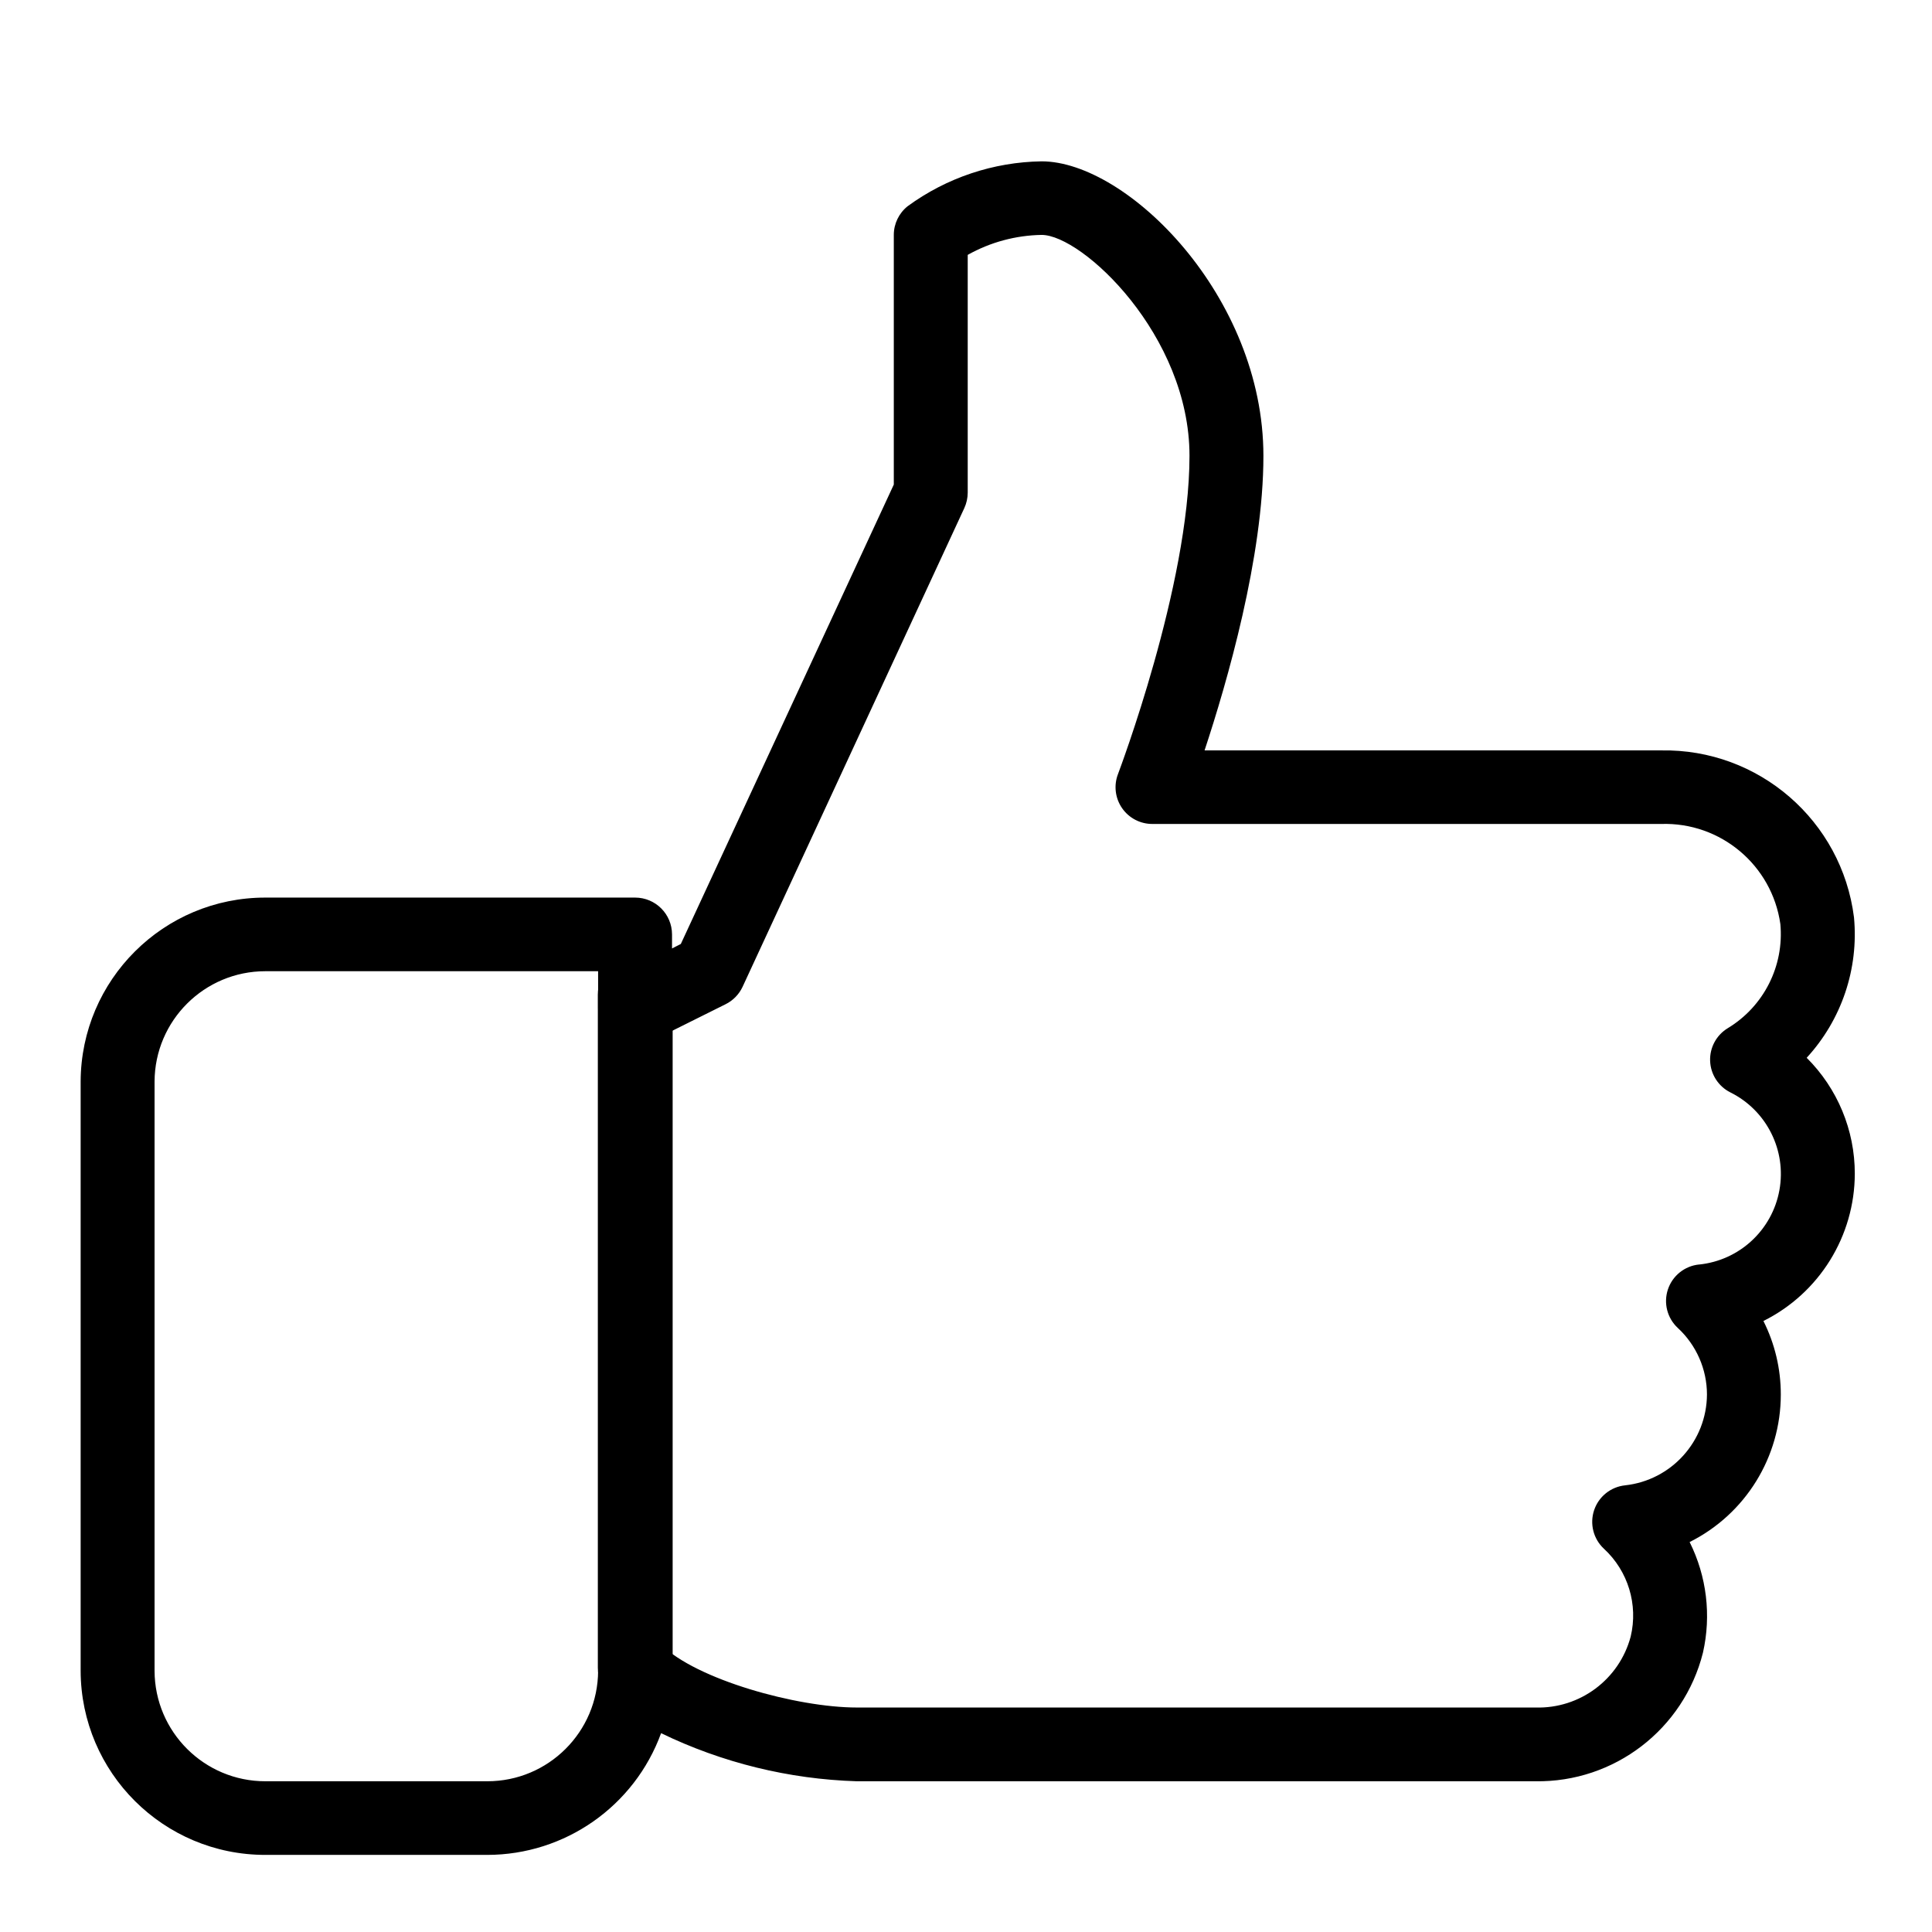
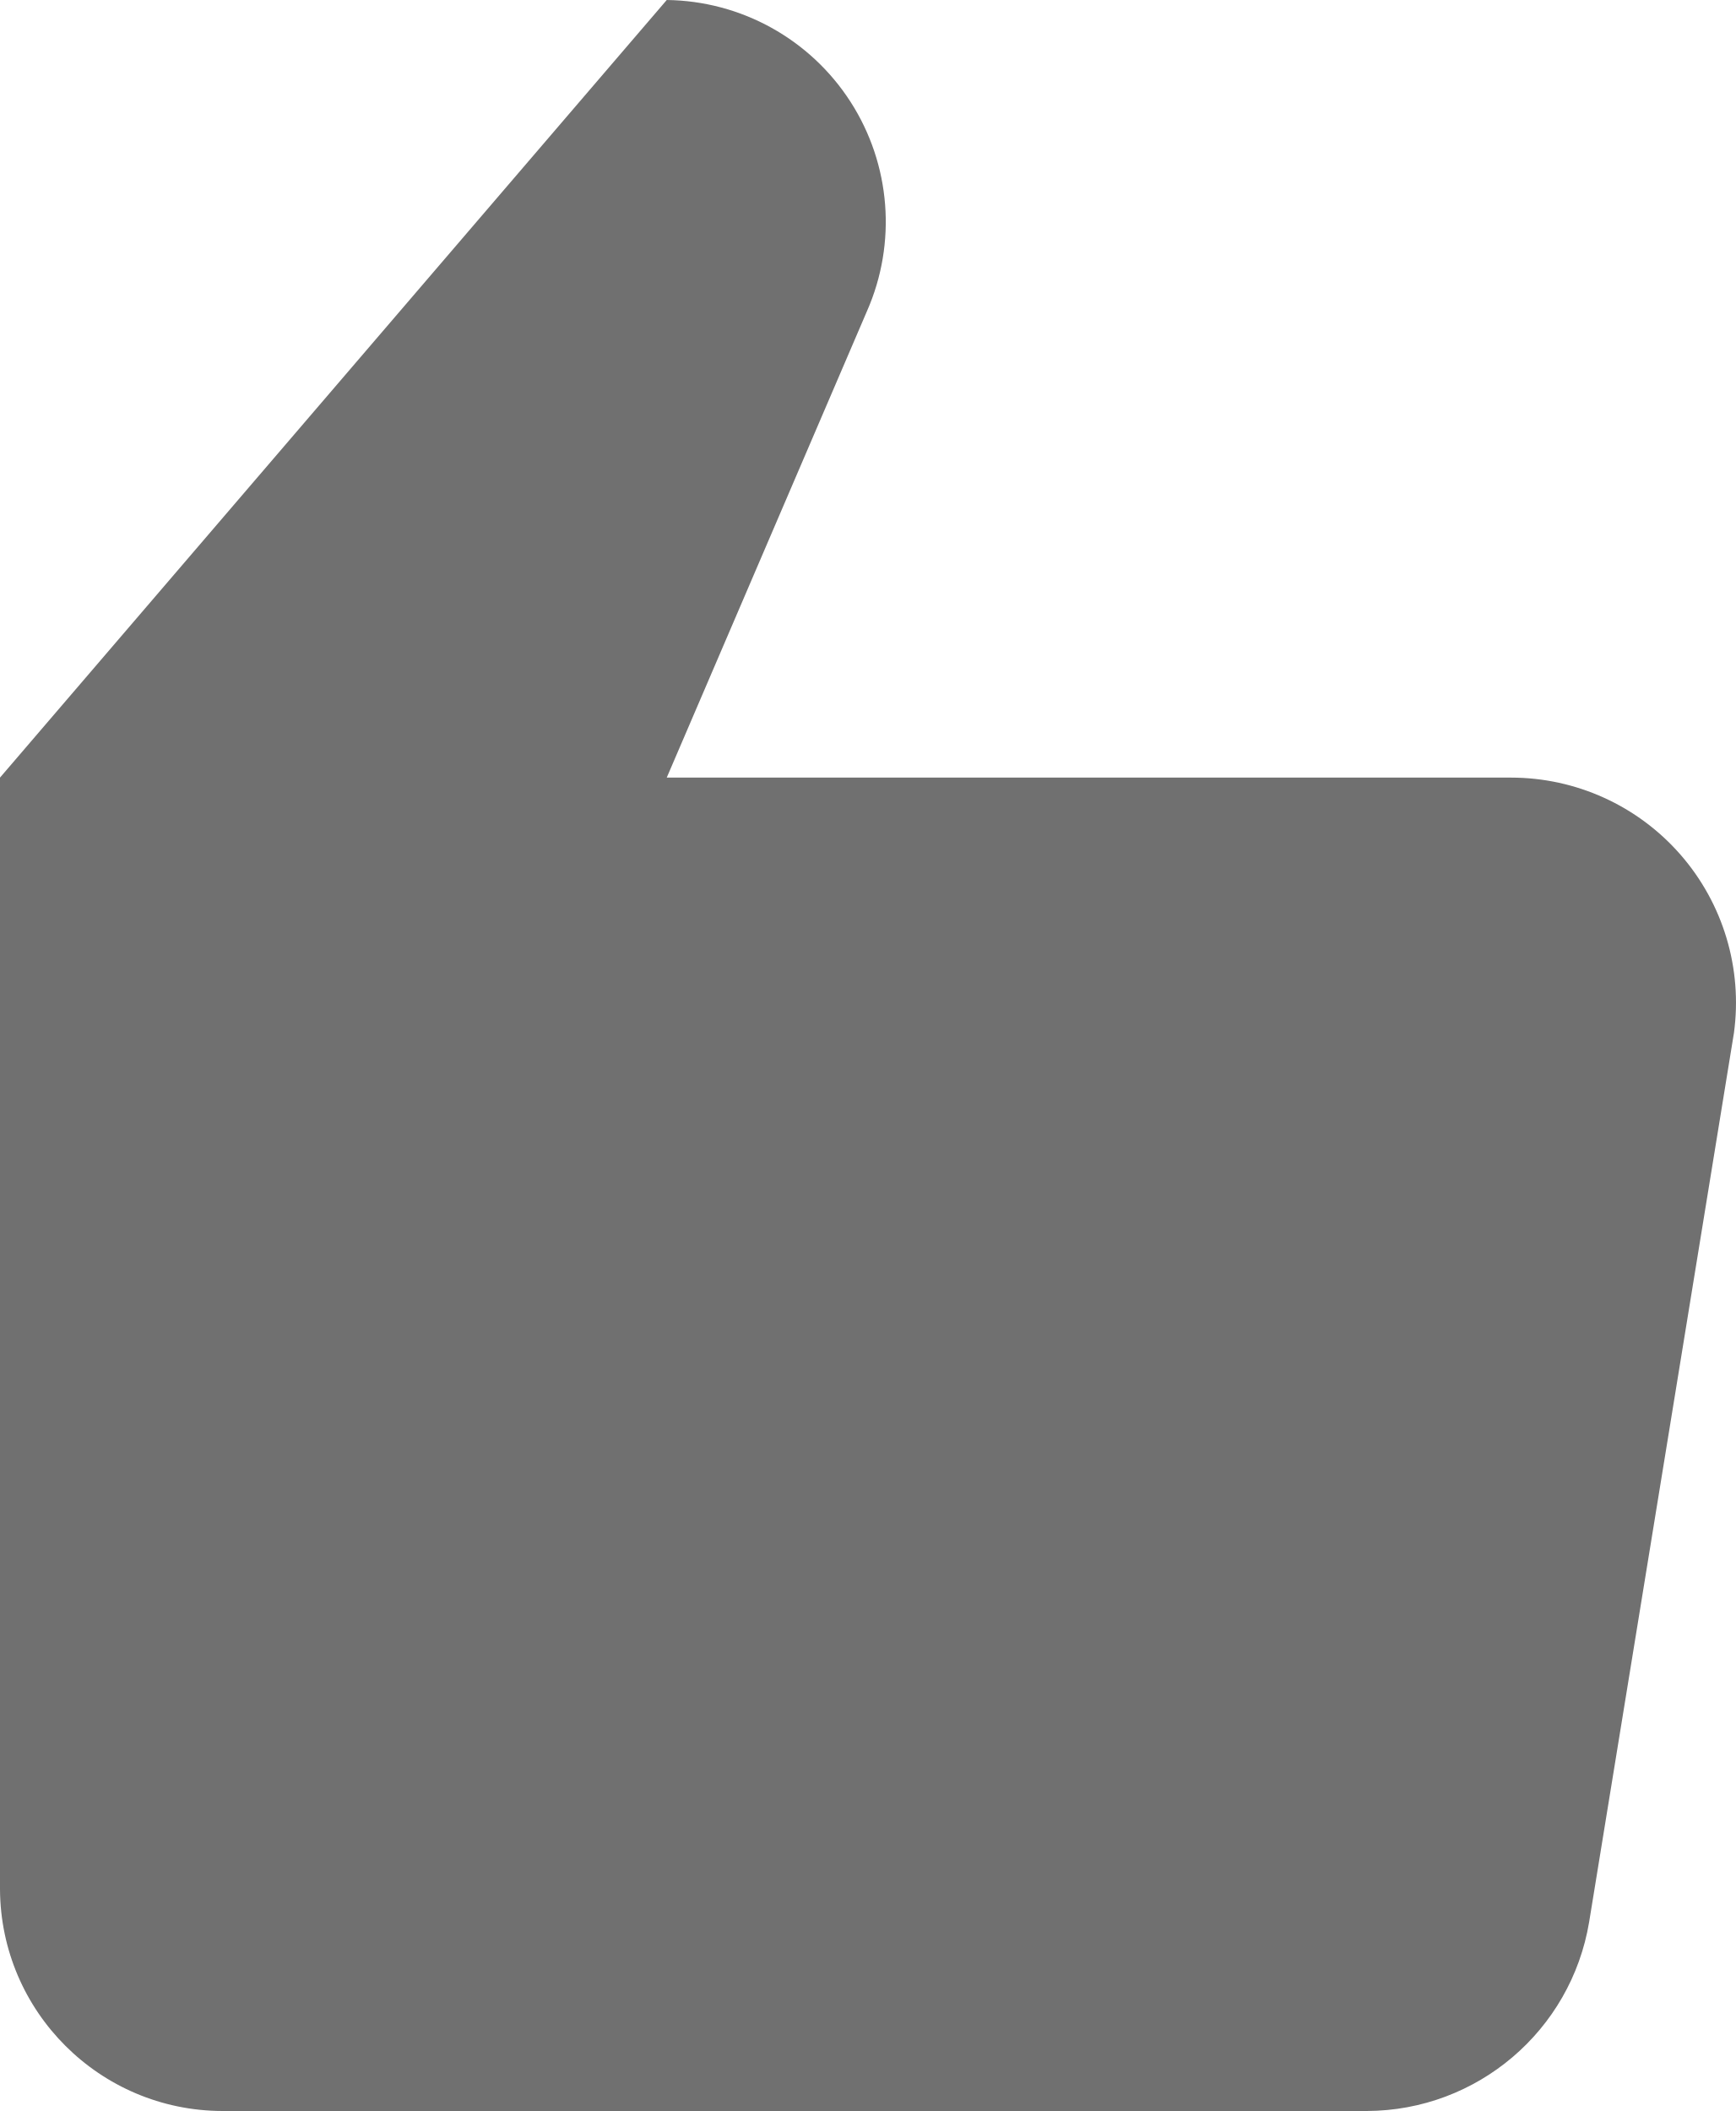
- <svg xmlns="http://www.w3.org/2000/svg" width="100" height="100" viewBox="0 0 100 100">
-   <g transform="translate(-368 -401)">
-     <rect width="100" height="100" transform="translate(368 401)" fill="none" />
-     <g transform="translate(372.174 409.348)">
-       <g transform="translate(0 0)">
-         <path d="M91.83,63.07a8.451,8.451,0,0,0-2.491-6A9.439,9.439,0,0,0,91.788,49.8a9.877,9.877,0,0,0-9.979-8.64H58.174c1.171-3.541,3.046-10.031,3.046-15.245,0-8.266-7.052-15.245-11.479-15.245a12.045,12.045,0,0,0-6.933,2.321,1.9,1.9,0,0,0-.719,1.49V27.4L31.065,51.179l-.455.232v-.728A1.91,1.91,0,0,0,28.7,48.778H9.566A9.556,9.556,0,0,0,0,58.306V88.8a9.555,9.555,0,0,0,9.566,9.528H21.044a9.585,9.585,0,0,0,9-6.3,25.023,25.023,0,0,0,10.128,2.489H75.3a8.8,8.8,0,0,0,8.67-6.654,8.572,8.572,0,0,0-.689-5.728A8.536,8.536,0,0,0,88,74.5a8.449,8.449,0,0,0-.9-3.807A8.537,8.537,0,0,0,91.83,63.07Zm-8.07,4.7a1.9,1.9,0,0,0-1.094,3.281A4.7,4.7,0,0,1,84.178,74.5a4.757,4.757,0,0,1-4.239,4.7,1.9,1.9,0,0,0-1.094,3.281,4.7,4.7,0,0,1,1.385,4.547A4.947,4.947,0,0,1,75.3,90.7H40.176c-3.107,0-8.318-1.452-10.124-3.255a1.937,1.937,0,0,0-2.085-.412A1.906,1.906,0,0,0,26.784,88.8a5.735,5.735,0,0,1-5.739,5.717H9.566A5.735,5.735,0,0,1,3.826,88.8V58.306a5.735,5.735,0,0,1,5.739-5.717H26.784V54.5a1.912,1.912,0,0,0,.911,1.624,1.962,1.962,0,0,0,1.86.08l3.826-1.906a1.906,1.906,0,0,0,.88-.9L45.739,28.617a1.935,1.935,0,0,0,.176-.8V15.511a8.092,8.092,0,0,1,3.826-1.033c2.1,0,7.653,5.191,7.653,11.433,0,6.708-3.666,16.376-3.7,16.472a1.9,1.9,0,0,0,1.787,2.584H81.809a6.034,6.034,0,0,1,6.168,5.179,5.687,5.687,0,0,1-2.724,5.393,1.9,1.9,0,0,0,.13,3.319,4.714,4.714,0,0,1-1.622,8.914Z" transform="translate(0 -10.667)" />
-       </g>
-       <g transform="translate(26.77 41.195)">
-         <path d="M151.269,245.333a1.937,1.937,0,0,0-1.936,1.936v34.846a1.936,1.936,0,1,0,3.872,0V247.269A1.937,1.937,0,0,0,151.269,245.333Z" transform="translate(-149.333 -245.333)" />
-       </g>
-     </g>
-   </g>
+ <svg xmlns="http://www.w3.org/2000/svg" width="23.023" height="28" viewBox="0 0 23.023 28">
+   <path id="Path_198" data-name="Path 198" d="M0,25.06V10.314L8.844,0h0A2.942,2.942,0,0,1,11.5,4.127L8.844,10.314h11.2A2.985,2.985,0,0,1,23,13.7L21.079,25.494A3,3,0,0,1,18.131,28H2.948A2.957,2.957,0,0,1,0,25.06Z" fill="#707070" fill-rule="evenodd" />
</svg>
